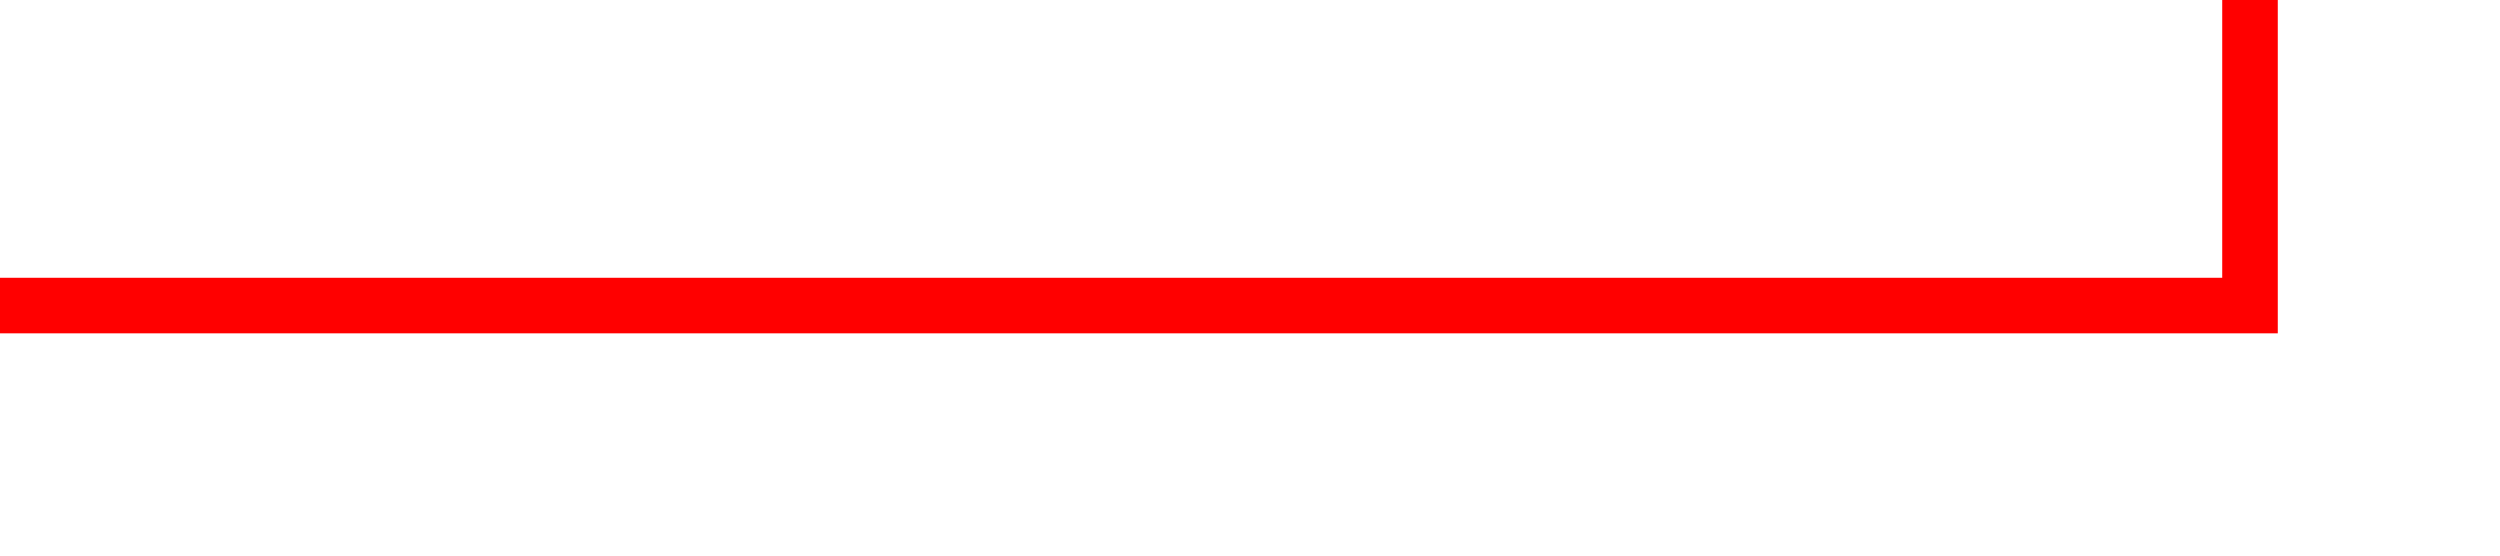
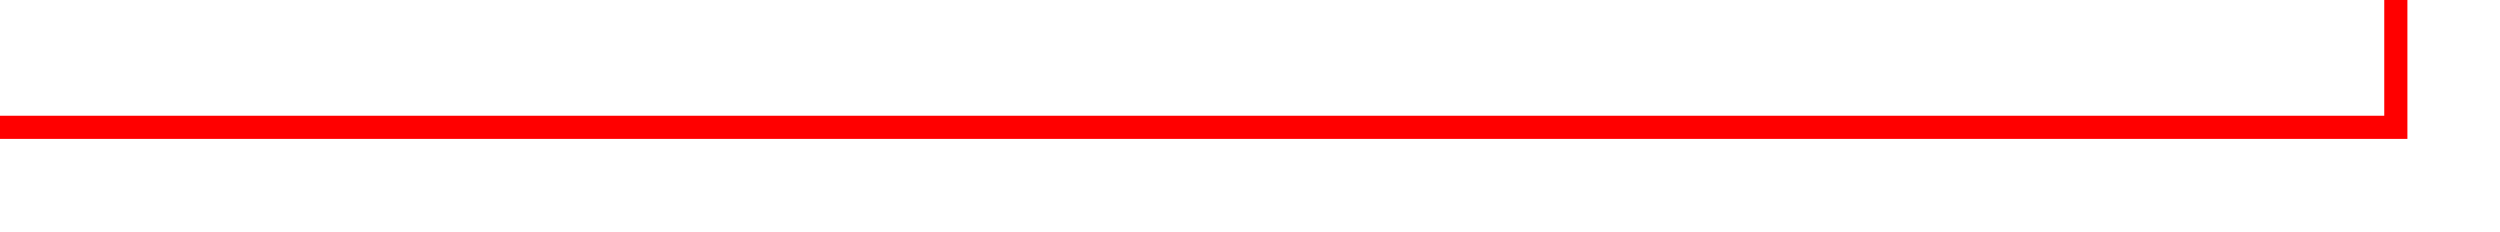
- <svg xmlns="http://www.w3.org/2000/svg" version="1.1" width="45px" height="10px" preserveAspectRatio="xMinYMid meet" viewBox="110 1184  45 8">
-   <path d="M 110 1188.5  L 150.5 1188.5  L 150.5 1079.5  L 155.5 1079.5  " stroke-width="1" stroke="#ff0000" fill="none" />
-   <path d="M 154.5 1085.8  L 160.5 1079.5  L 154.5 1073.2  L 154.5 1085.8  Z " fill-rule="nonzero" fill="#ff0000" stroke="none" />
+ <svg xmlns="http://www.w3.org/2000/svg" version="1.1" width="108px" height="10px" preserveAspectRatio="xMinYMid meet" viewBox="239 1310  108 8">
+   <path d="M 239 1314.5  L 342.5 1314.5  L 342.5 1272  " stroke-width="1" stroke="#ff0000" fill="none" />
+   <path d="M 348.8 1273  L 342.5 1267  L 336.2 1273  L 348.8 1273  Z " fill-rule="nonzero" fill="#ff0000" stroke="none" />
</svg>
